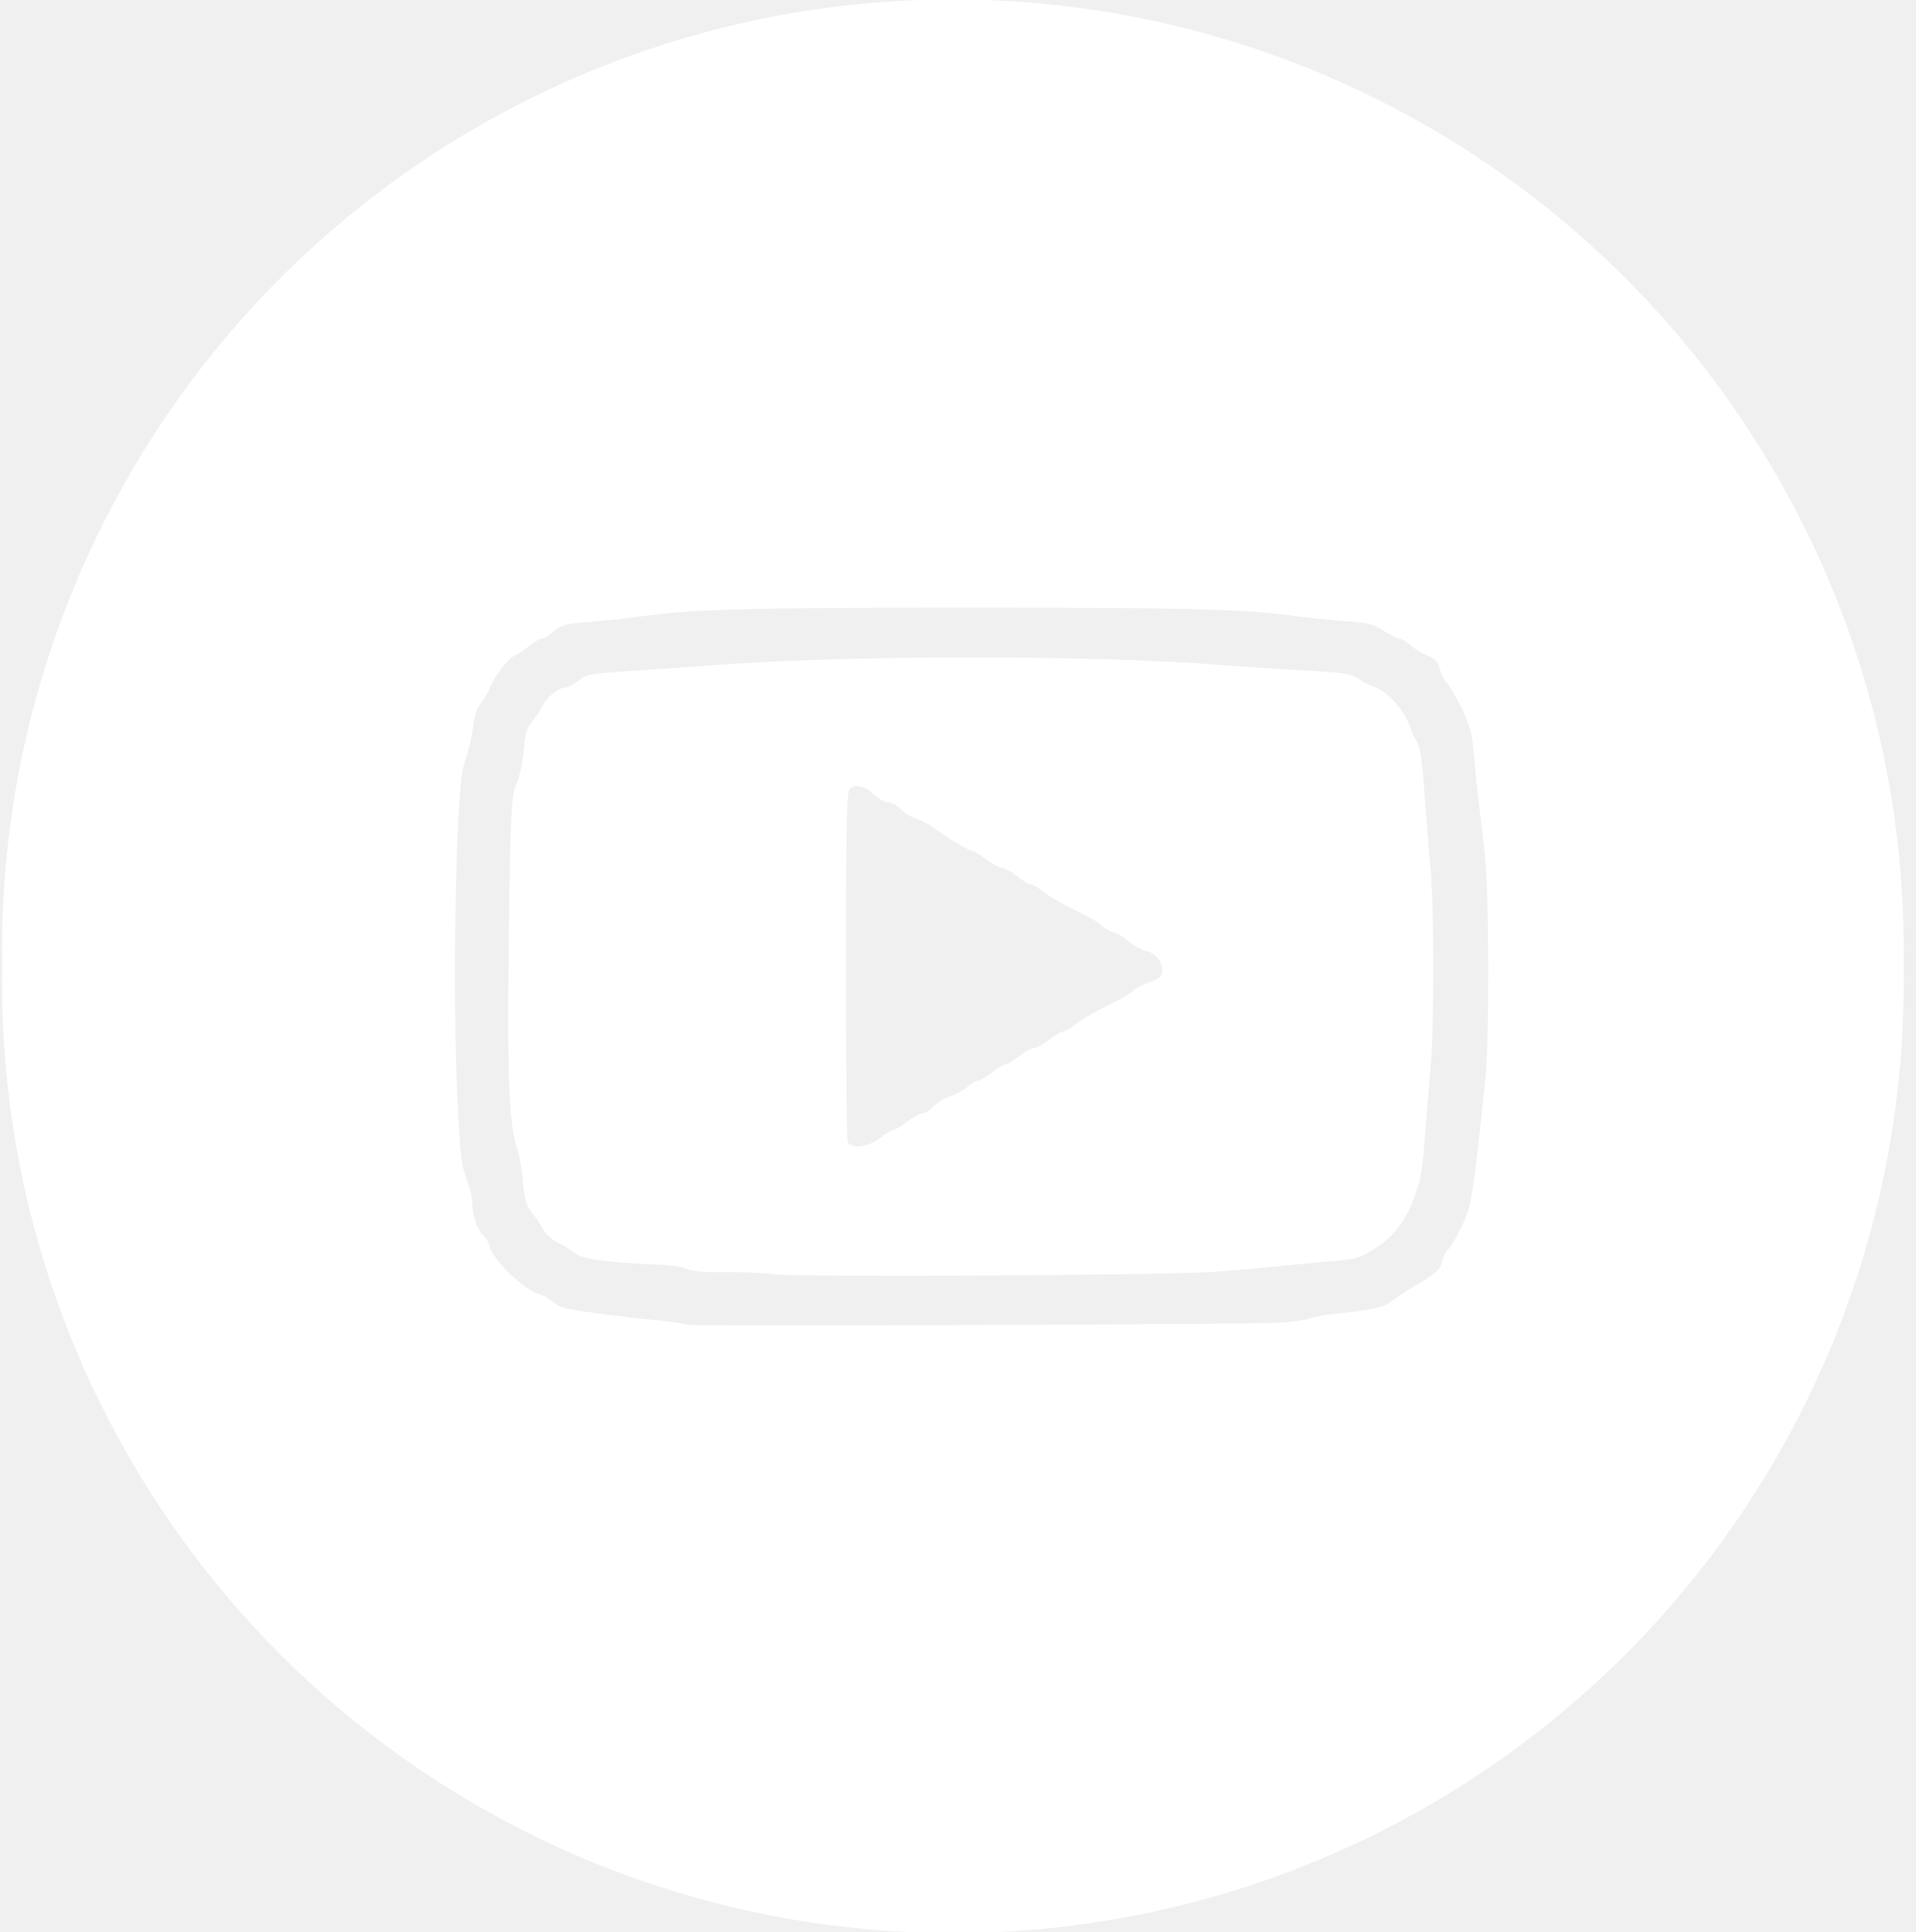
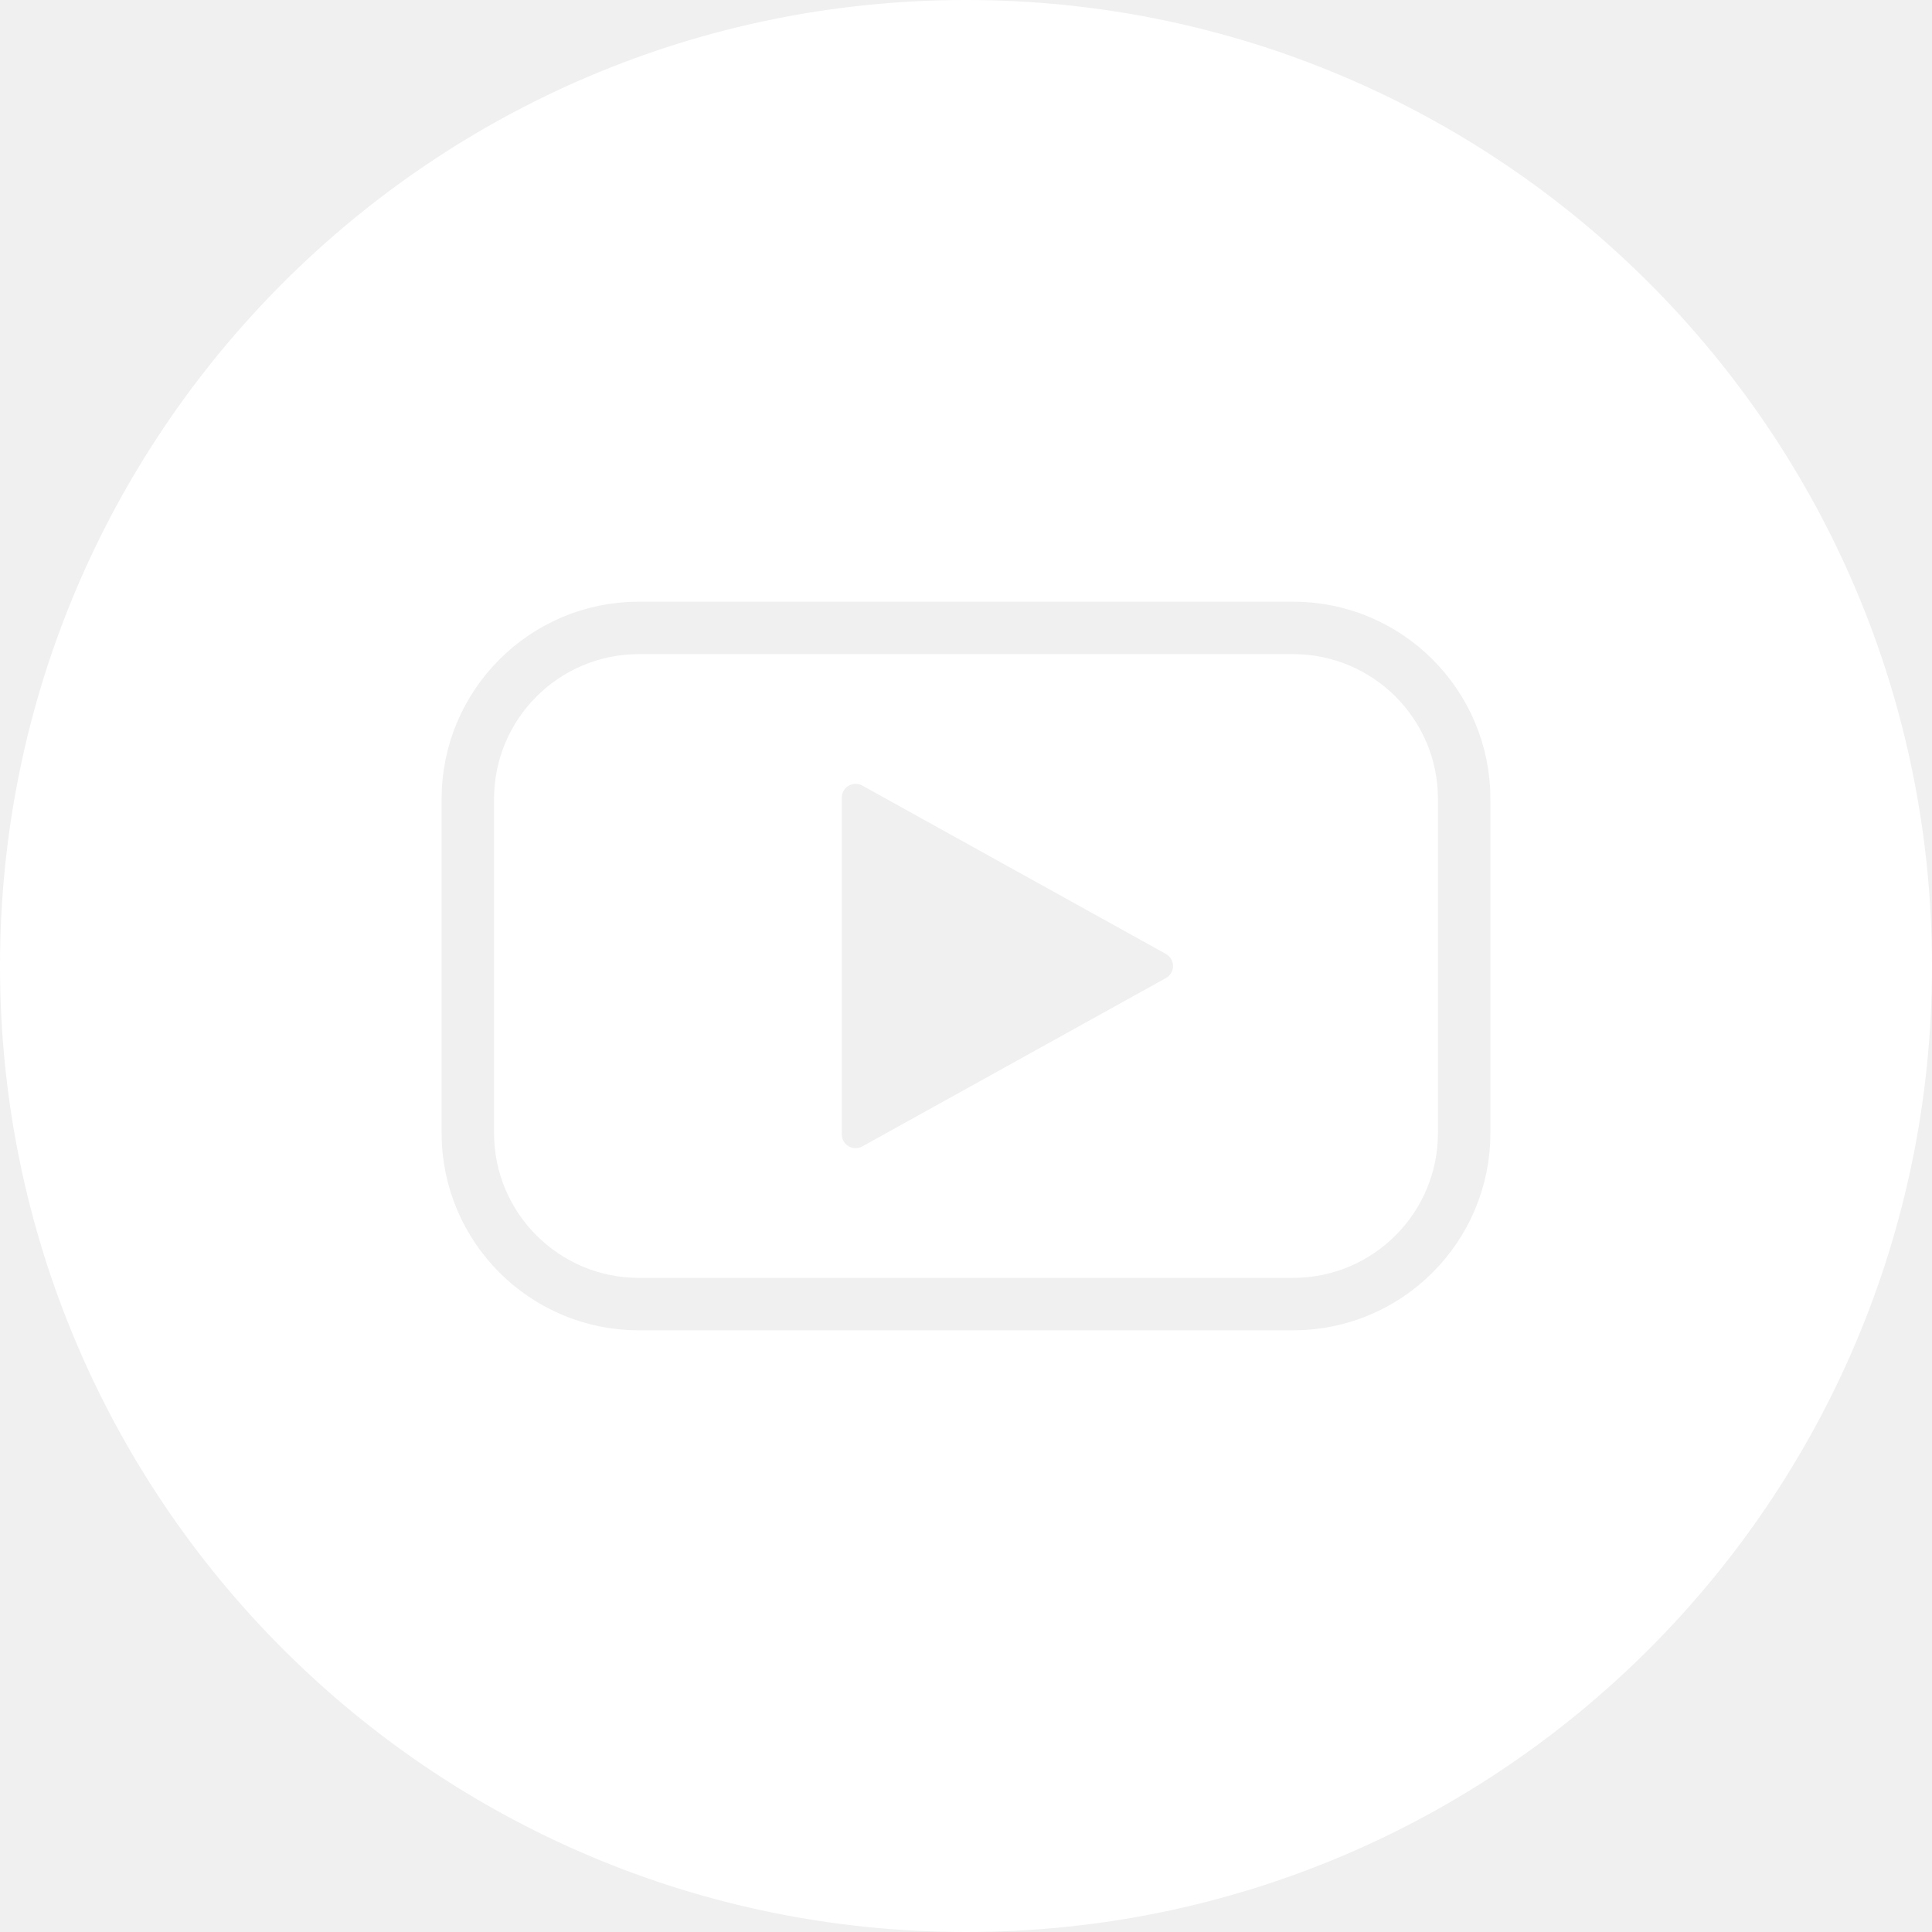
- <svg xmlns="http://www.w3.org/2000/svg" viewBox="0 0 702 708">
-   <path fill="#fff" fill-rule="evenodd" d="M0.8,354.1a348.4,348.4 0 1,0 696.7,0a348.4,348.4 0 1,0 -696.7,0ZM251.8,485.5C251.5,485.1 246.8,484.5 241.4,483.9C235.9,483.4 225.6,482.2 218.3,481.2C207.4,479.8 204.7,479.1 202.7,477.2C201.4,475.9 198.7,474.5 196.7,473.9C192.0,472.6 180.5,461.4 179.6,457.2C179.2,455.6 178.0,453.4 176.9,452.5C174.8,450.5 173.0,445.1 173.0,440.3C173.0,438.5 172.0,434.7 170.9,431.8C169.1,427.4 168.6,423.0 167.7,405.0C165.7,364.5 167.0,291.0 169.8,281.0C170.4,279.1 171.3,275.9 171.8,274.0C172.4,272.1 173.2,268.1 173.5,265.2C173.9,262.0 175.1,258.9 176.5,257.2C177.7,255.7 179.1,253.4 179.5,252.1C180.5,248.8 186.2,241.2 188.2,240.5C189.1,240.2 191.5,238.6 193.5,237.0C195.6,235.3 197.9,234.0 198.6,234.0C199.3,234.0 201.3,232.8 203.0,231.3C205.8,229.0 207.4,228.5 216.4,227.9C221.9,227.4 229.9,226.6 234.0,226.0C253.9,223.2 272.2,222.7 356.0,222.7C438.5,222.7 456.1,223.2 475.5,225.9C479.4,226.4 487.0,227.2 492.5,227.6C501.2,228.2 503.1,228.6 506.9,231.1C509.4,232.7 511.9,234.0 512.6,234.0C513.3,234.0 515.1,235.1 516.7,236.4C518.2,237.7 521.2,239.5 523.2,240.3C525.9,241.4 527.0,242.6 527.5,244.9C527.9,246.6 529.2,249.3 530.5,250.8C531.7,252.3 534.3,256.7 536.1,260.5C538.7,266.2 539.5,269.3 540.1,277.0C540.6,282.2 541.4,290.6 542.0,295.5C542.7,300.4 543.6,309.0 544.2,314.5C545.6,327.9 545.7,381.9 544.3,395.0C539.7,438.8 539.2,441.9 535.6,449.5C533.6,453.4 531.4,457.2 530.6,457.9C529.8,458.6 528.8,460.5 528.5,462.1C527.8,465.2 526.0,466.9 518.0,471.5C515.1,473.1 511.5,475.6 509.9,476.8C507.0,479.1 502.7,480.1 488.0,481.6C485.0,481.9 481.3,482.6 479.7,483.2C478.2,483.8 473.7,484.4 469.7,484.7C458.4,485.4 252.4,486.1 251.8,485.5ZM444.5,466.1C452.8,465.5 463.6,464.6 468.5,464.0C473.4,463.5 482.0,462.7 487.6,462.2C496.1,461.5 498.3,461.0 502.4,458.4C510.2,453.7 514.4,448.5 517.9,439.6C520.5,432.7 521.2,429.3 522.1,416.5C522.7,408.2 523.7,396.8 524.2,391.0C525.5,377.4 525.5,332.6 524.2,318.5C523.6,312.4 522.7,301.0 522.1,292.9C521.1,278.1 520.4,273.4 518.9,271.4C518.4,270.8 517.4,268.4 516.6,266.2C514.5,260.3 508.3,253.3 504.0,251.9C502.1,251.2 499.2,249.8 497.6,248.7C495.1,246.9 492.3,246.5 479.1,245.8C470.5,245.3 458.1,244.5 451.5,244.0C403.0,239.9 310.3,239.9 259.5,243.9C252.9,244.4 240.2,245.3 231.2,245.9C215.9,246.9 214.7,247.1 211.9,249.5C210.2,250.9 208.0,252.0 207.1,252.0C204.5,252.0 200.2,255.6 198.4,259.3C197.5,261.1 195.8,263.5 194.7,264.8C193.1,266.5 192.4,269.0 191.9,274.9C191.5,279.2 190.5,284.3 189.6,286.2C187.3,291.0 187.0,296.4 186.4,347.5C185.8,393.8 186.6,413.4 189.6,421.2C190.3,423.2 191.3,428.6 191.6,433.1C192.2,439.7 192.8,441.8 194.8,444.2C196.2,445.9 198.1,448.6 198.9,450.4C199.9,452.2 202.2,454.3 204.6,455.5C206.9,456.6 209.8,458.4 210.9,459.4C213.1,461.4 222.9,462.7 242.6,463.5C246.6,463.7 250.8,464.4 252.1,465.1C253.7,465.9 258.4,466.3 266.5,466.2C273.1,466.1 280.5,466.5 283.0,466.9C289.0,468.1 425.5,467.4 444.5,466.1ZM310.6,418.4C310.3,417.5 310.0,388.4 310.0,353.6C310.0,305.8 310.3,290.1 311.2,289.2C313.3,287.1 316.8,287.9 320.0,291.0C321.7,292.6 324.1,294.0 325.4,294.0C326.6,294.0 328.7,295.1 330.0,296.5C331.2,297.8 333.9,299.5 335.9,300.1C337.9,300.8 340.6,302.2 342.0,303.2C346.2,306.5 355.4,312.0 356.6,312.0C357.2,312.0 359.4,313.4 361.5,315.0C363.6,316.6 366.1,318.0 367.0,318.0C367.9,318.0 370.4,319.4 372.5,321.0C374.6,322.6 376.8,324.0 377.5,324.0C378.2,324.0 380.0,325.0 381.5,326.2C384.5,328.6 389.0,331.2 397.5,335.3C400.3,336.7 403.1,338.5 403.8,339.3C404.5,340.1 406.3,341.1 407.7,341.5C409.2,341.8 411.8,343.4 413.6,345.0C415.4,346.5 418.3,348.1 420.0,348.5C423.6,349.3 426.3,352.9 425.8,356.2C425.6,357.9 424.4,358.8 421.5,359.8C419.3,360.5 416.6,361.9 415.5,362.9C414.4,363.9 411.5,365.7 409.0,366.9C401.8,370.4 396.4,373.5 393.5,375.8C392.0,377.0 390.2,378.0 389.5,378.0C388.8,378.0 386.6,379.4 384.5,381.0C382.4,382.6 379.9,384.0 379.0,384.0C378.1,384.0 375.6,385.4 373.5,387.0C371.4,388.6 369.2,390.0 368.5,390.0C367.8,390.0 365.6,391.4 363.5,393.0C361.4,394.6 359.1,396.0 358.4,396.0C357.7,396.0 355.9,397.1 354.3,398.4C352.8,399.7 349.9,401.2 347.9,401.9C345.9,402.5 343.2,404.2 342.0,405.5C340.7,406.9 338.9,408.0 338.0,408.0C337.0,408.0 334.6,409.4 332.5,411.0C330.4,412.6 328.2,414.0 327.5,414.0C326.8,414.0 324.6,415.4 322.5,417.0C318.2,420.4 311.7,421.2 310.6,418.4Z" />
+ <svg xmlns="http://www.w3.org/2000/svg" viewBox="0 0 700 700">
+   <mask id="m">
+     <circle cx="350" cy="350" r="350" fill="#fff" />
+     <rect x="169.5" y="227.5" width="361" height="245" rx="62" fill="none" stroke="#000" stroke-width="19" />
+     <path d="M310 289v122l110-61Z" fill="#000" stroke="#000" stroke-width="10" stroke-linejoin="round" />
+   </mask>
+   <rect width="700" height="700" fill="#fff" mask="url(#m)" />
</svg>
